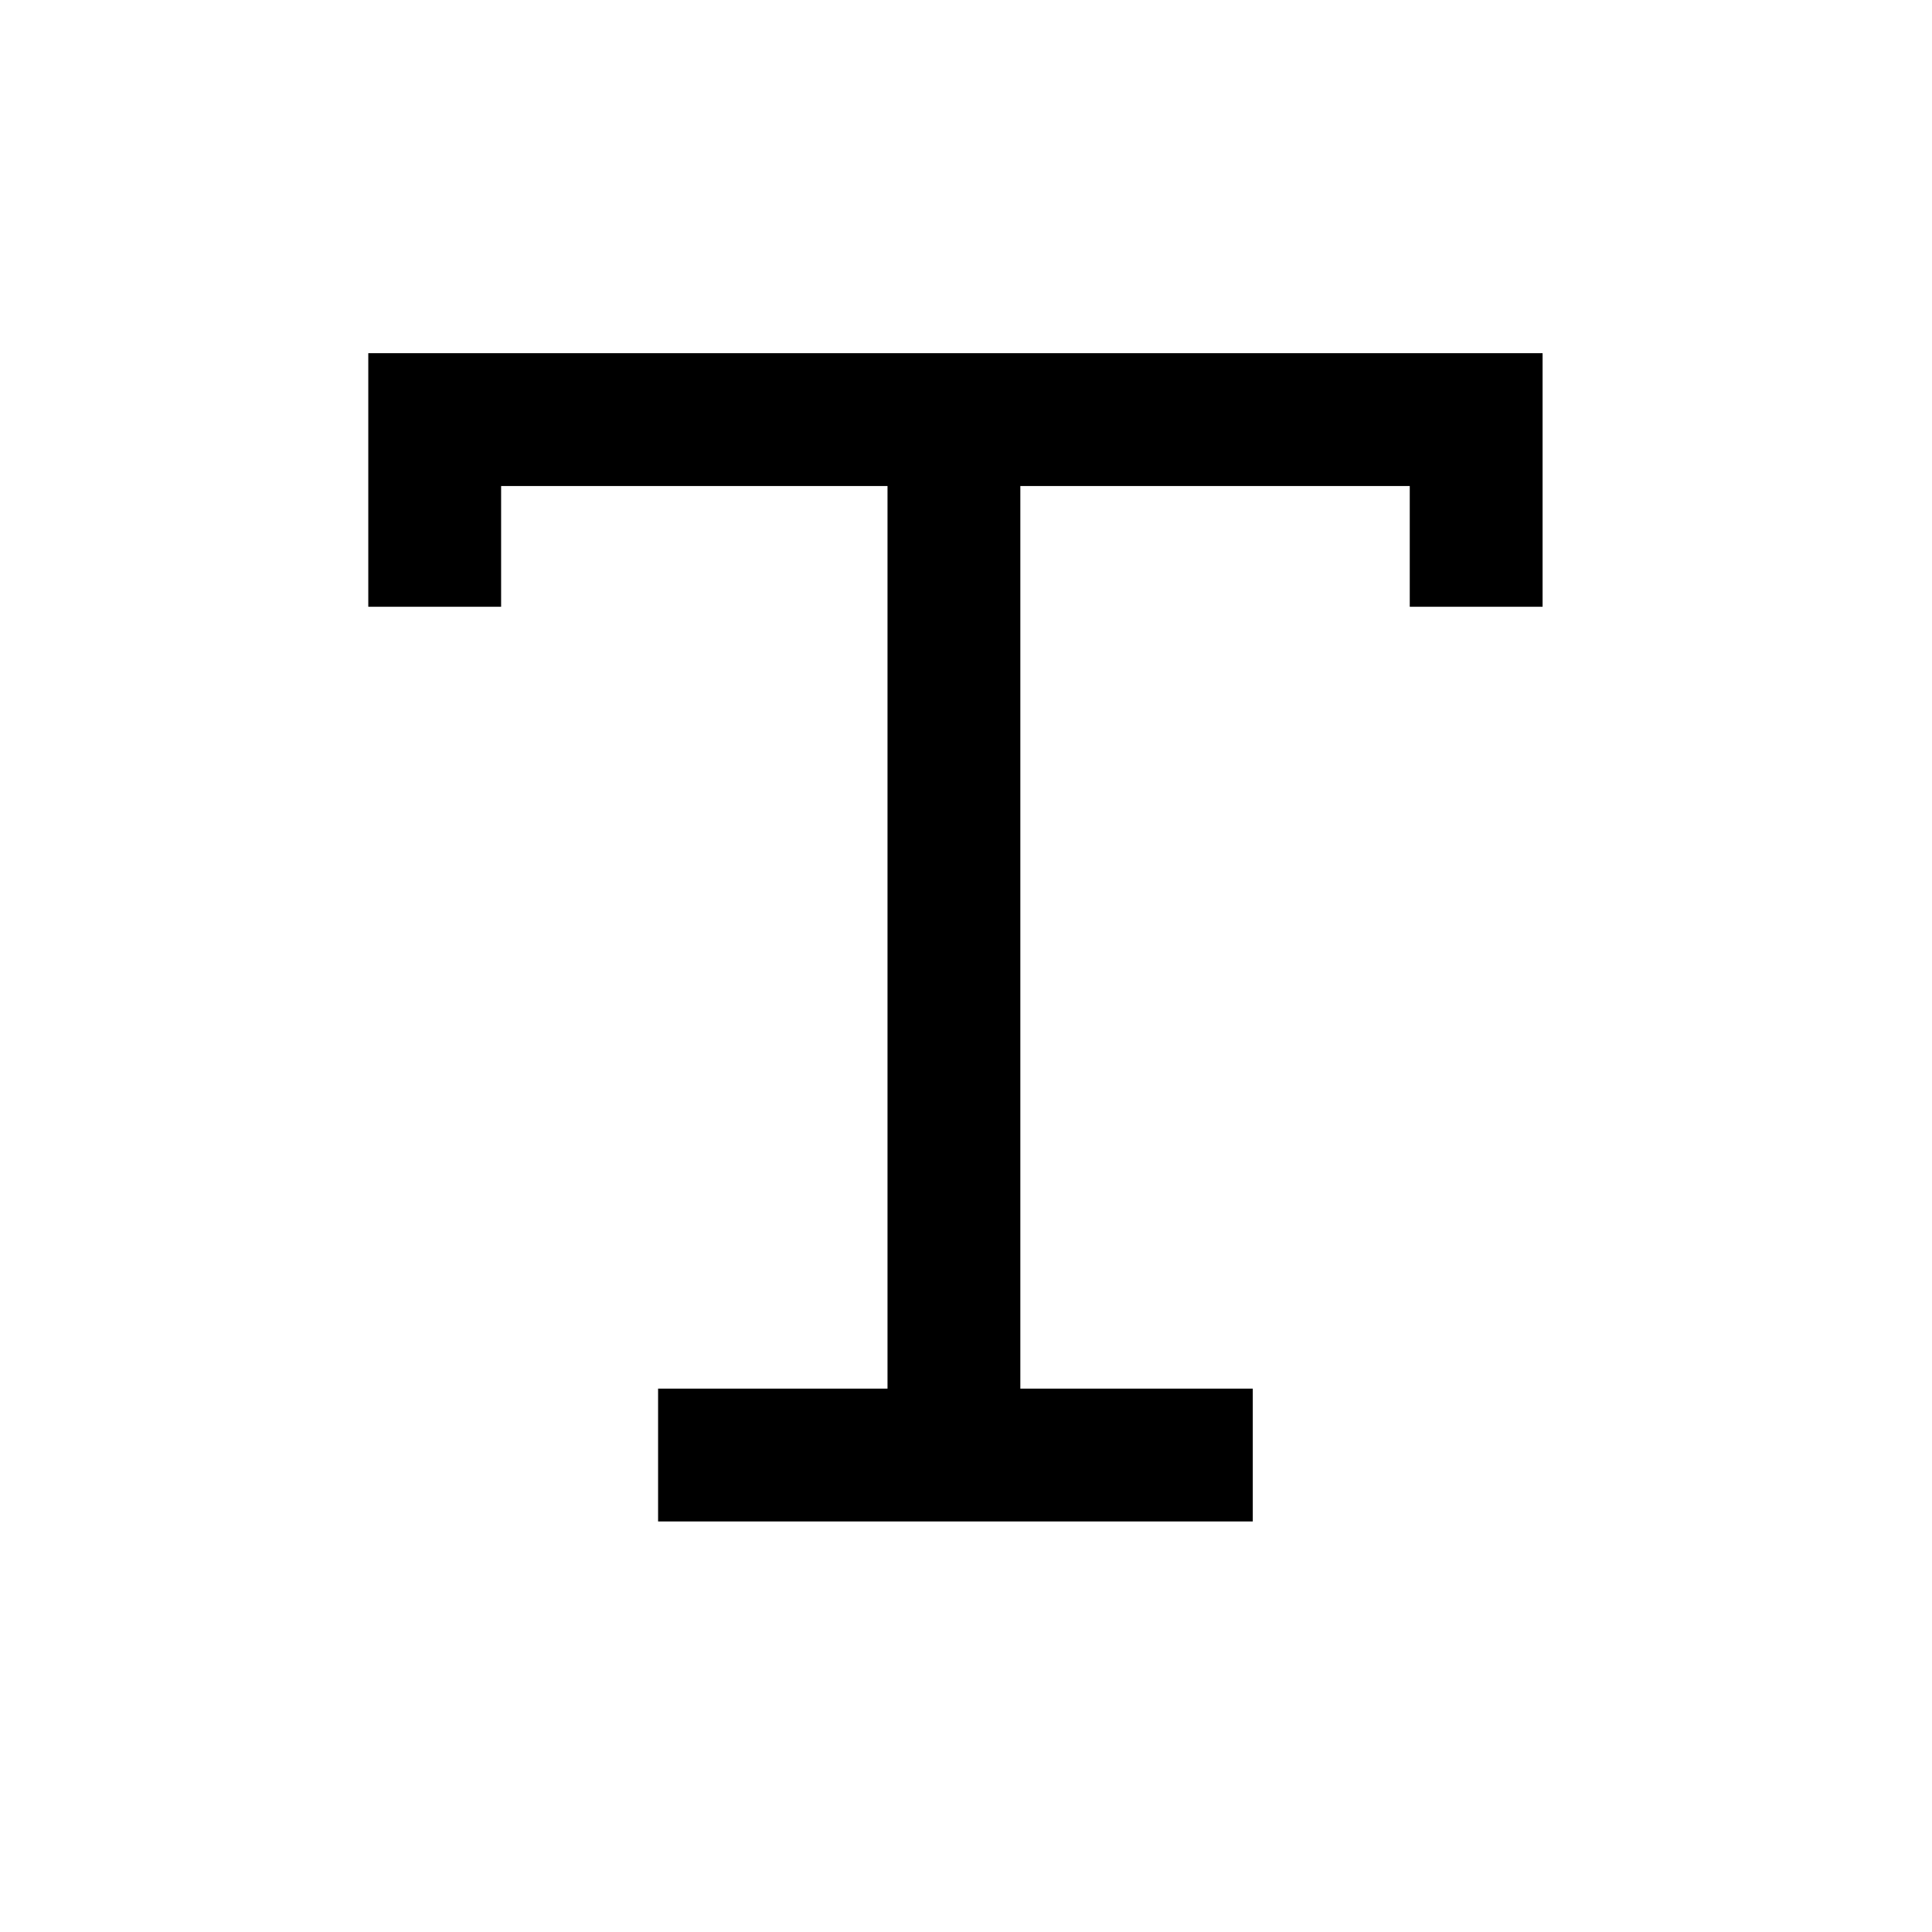
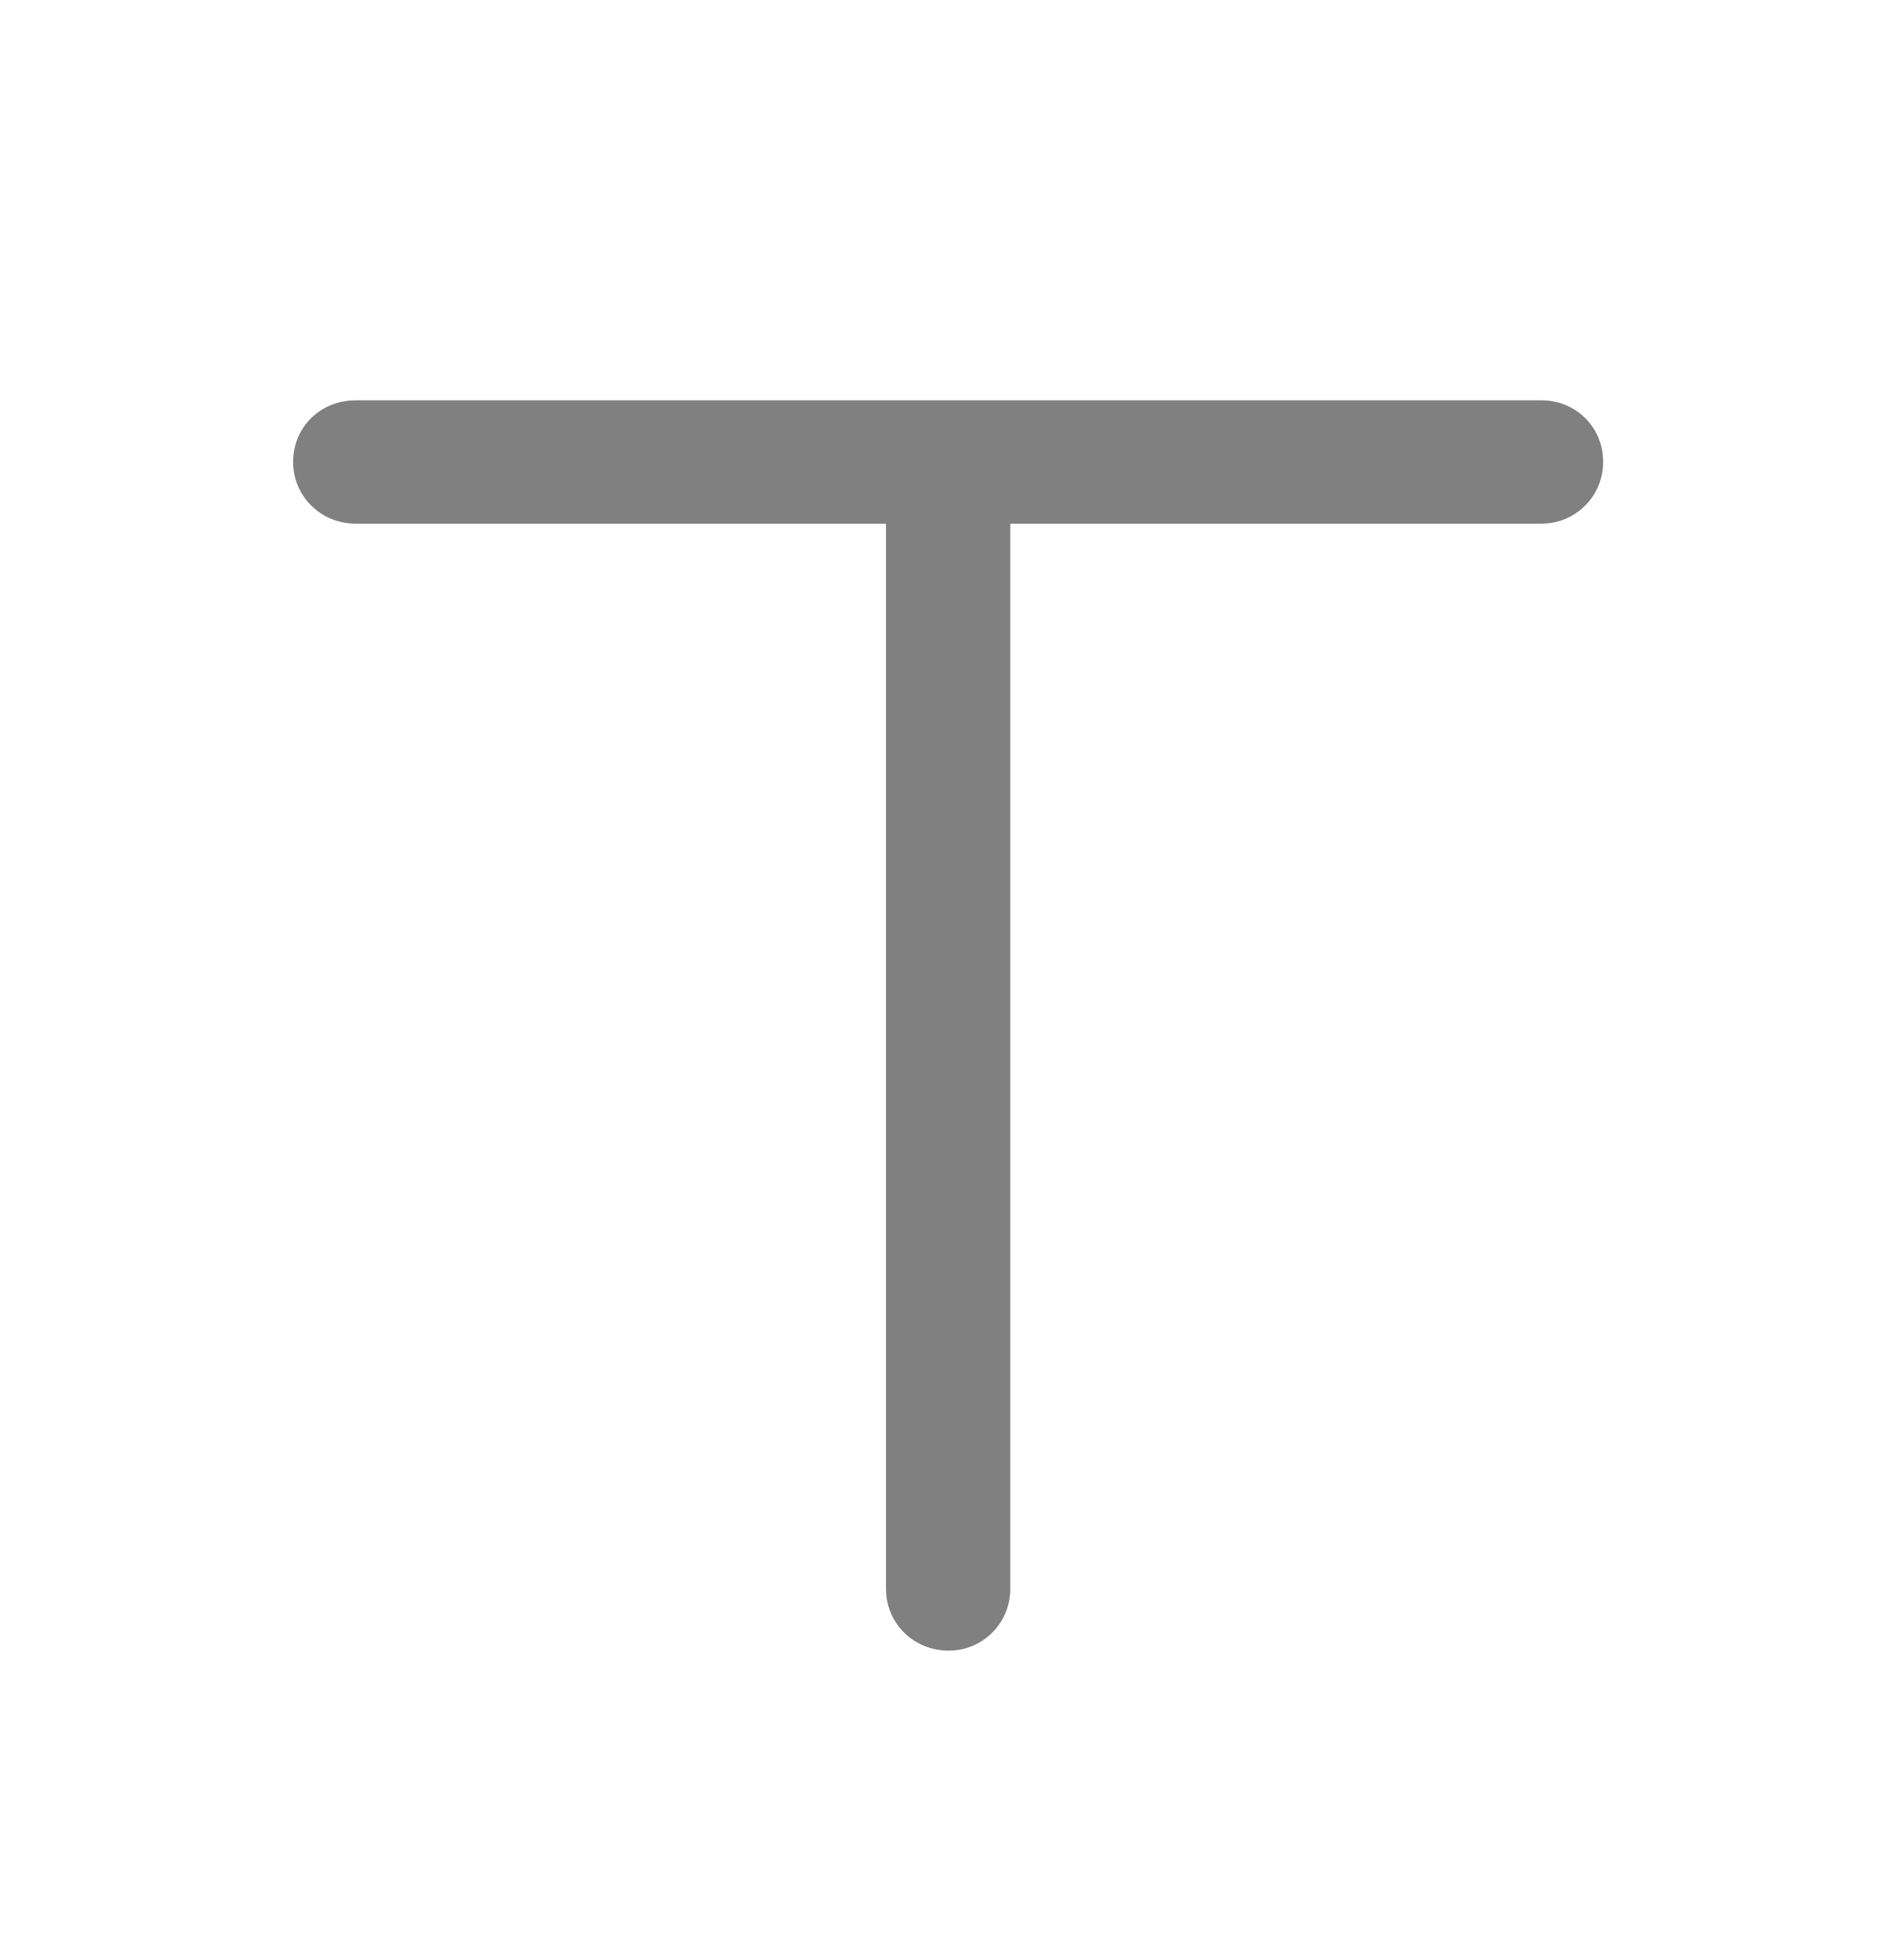
- <svg xmlns="http://www.w3.org/2000/svg" version="1.1" id="图层_1" x="0px" y="0px" viewBox="0 0 64 64" style="enable-background:new 0 0 64 64;" xml:space="preserve">
-   <style type="text/css">
- 	.st0{fill:currentcolor;}
-   </style>
-   <polygon class="st0" points="12.2,11.7 12.2,20.1 16.6,20.1 16.6,16.1 29.4,16.1 29.4,46 21.8,46 21.8,50.4 41.5,50.4 41.5,46   33.8,46 33.8,16.1 46.7,16.1 46.7,20.1 51.1,20.1 51.1,11.7 " />
+ <svg xmlns="http://www.w3.org/2000/svg" width="20" height="20.661" viewBox="0 0 20 20.661" fill="none">
+   <defs />
+   <rect id="矩形 20" width="20" height="20.661" fill="#C4C4C4" fill-opacity="0" />
+   <path id="矢量 8" d="M10 4.22L3.75 4.22C3.38 4.22 3.09 4.5 3.09 4.87C3.09 5.23 3.38 5.52 3.75 5.52L9.34 5.52L9.34 16.75C9.34 17.11 9.63 17.4 10 17.4C10.36 17.4 10.65 17.11 10.65 16.75L10.65 5.52L16.25 5.52C16.61 5.52 16.9 5.23 16.9 4.87C16.9 4.5 16.61 4.22 16.25 4.22L10 4.22Z" fill="#808080" fill-opacity="1" fill-rule="evenodd" />
</svg>
